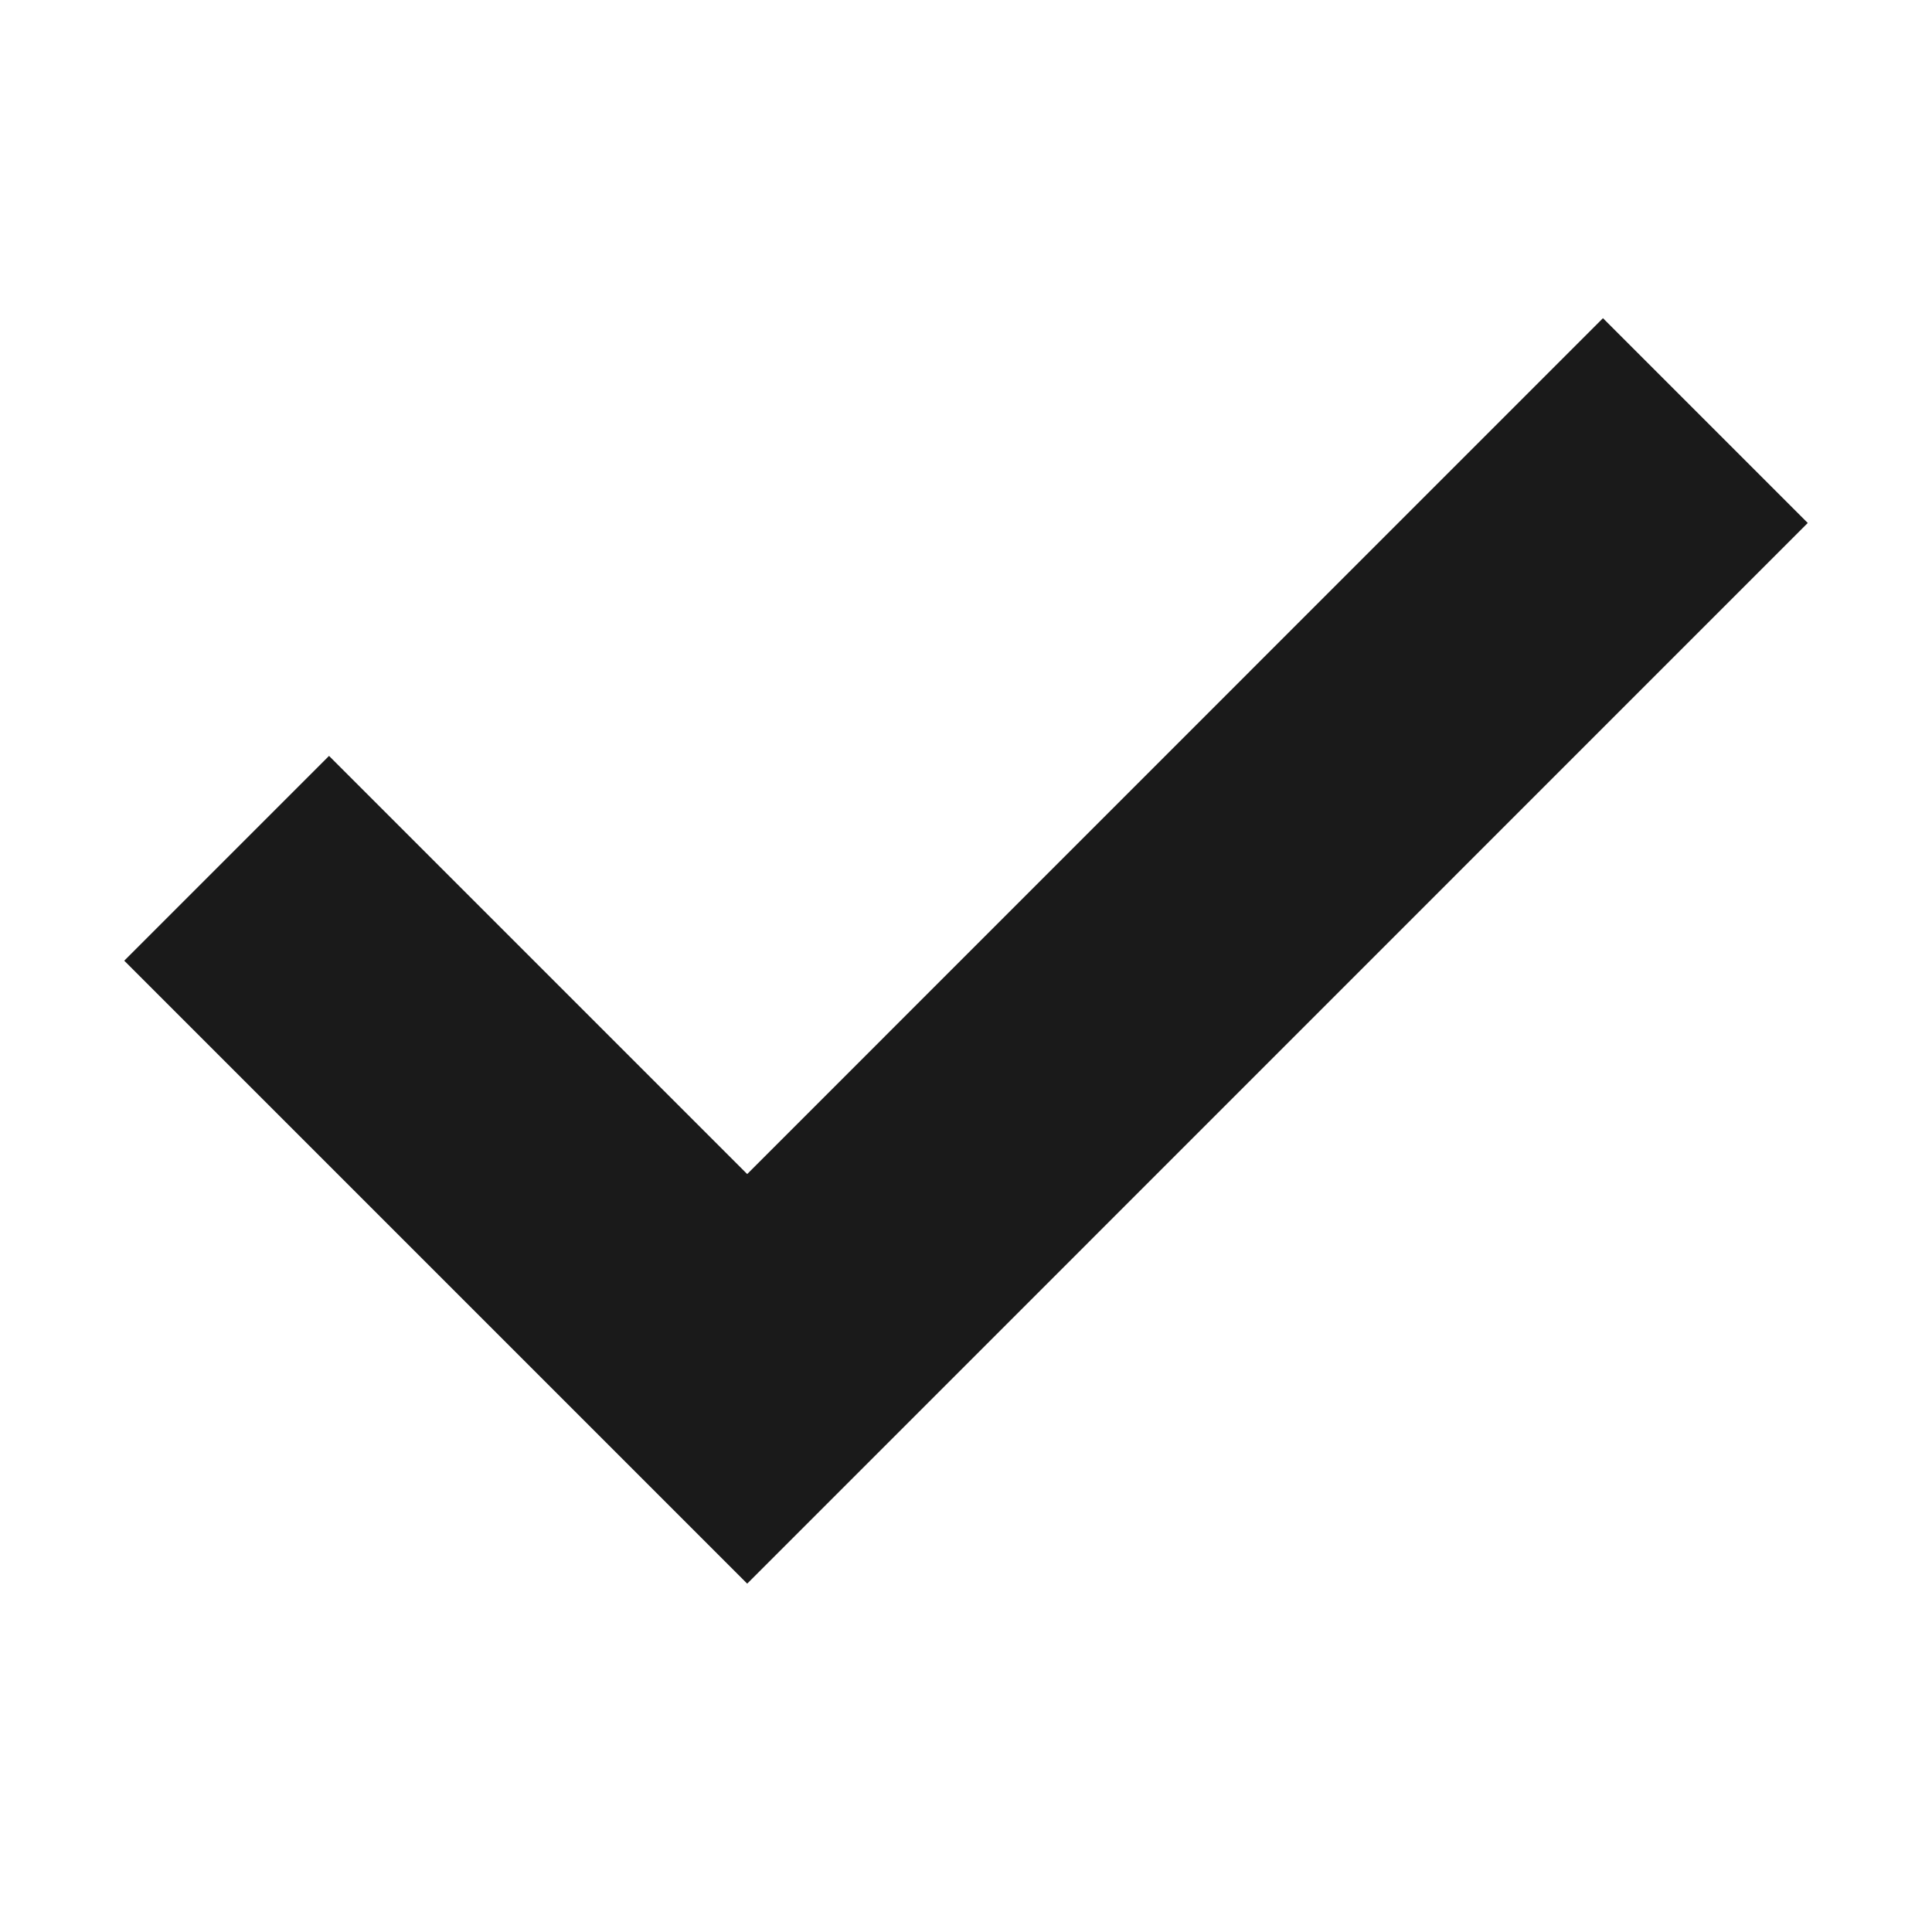
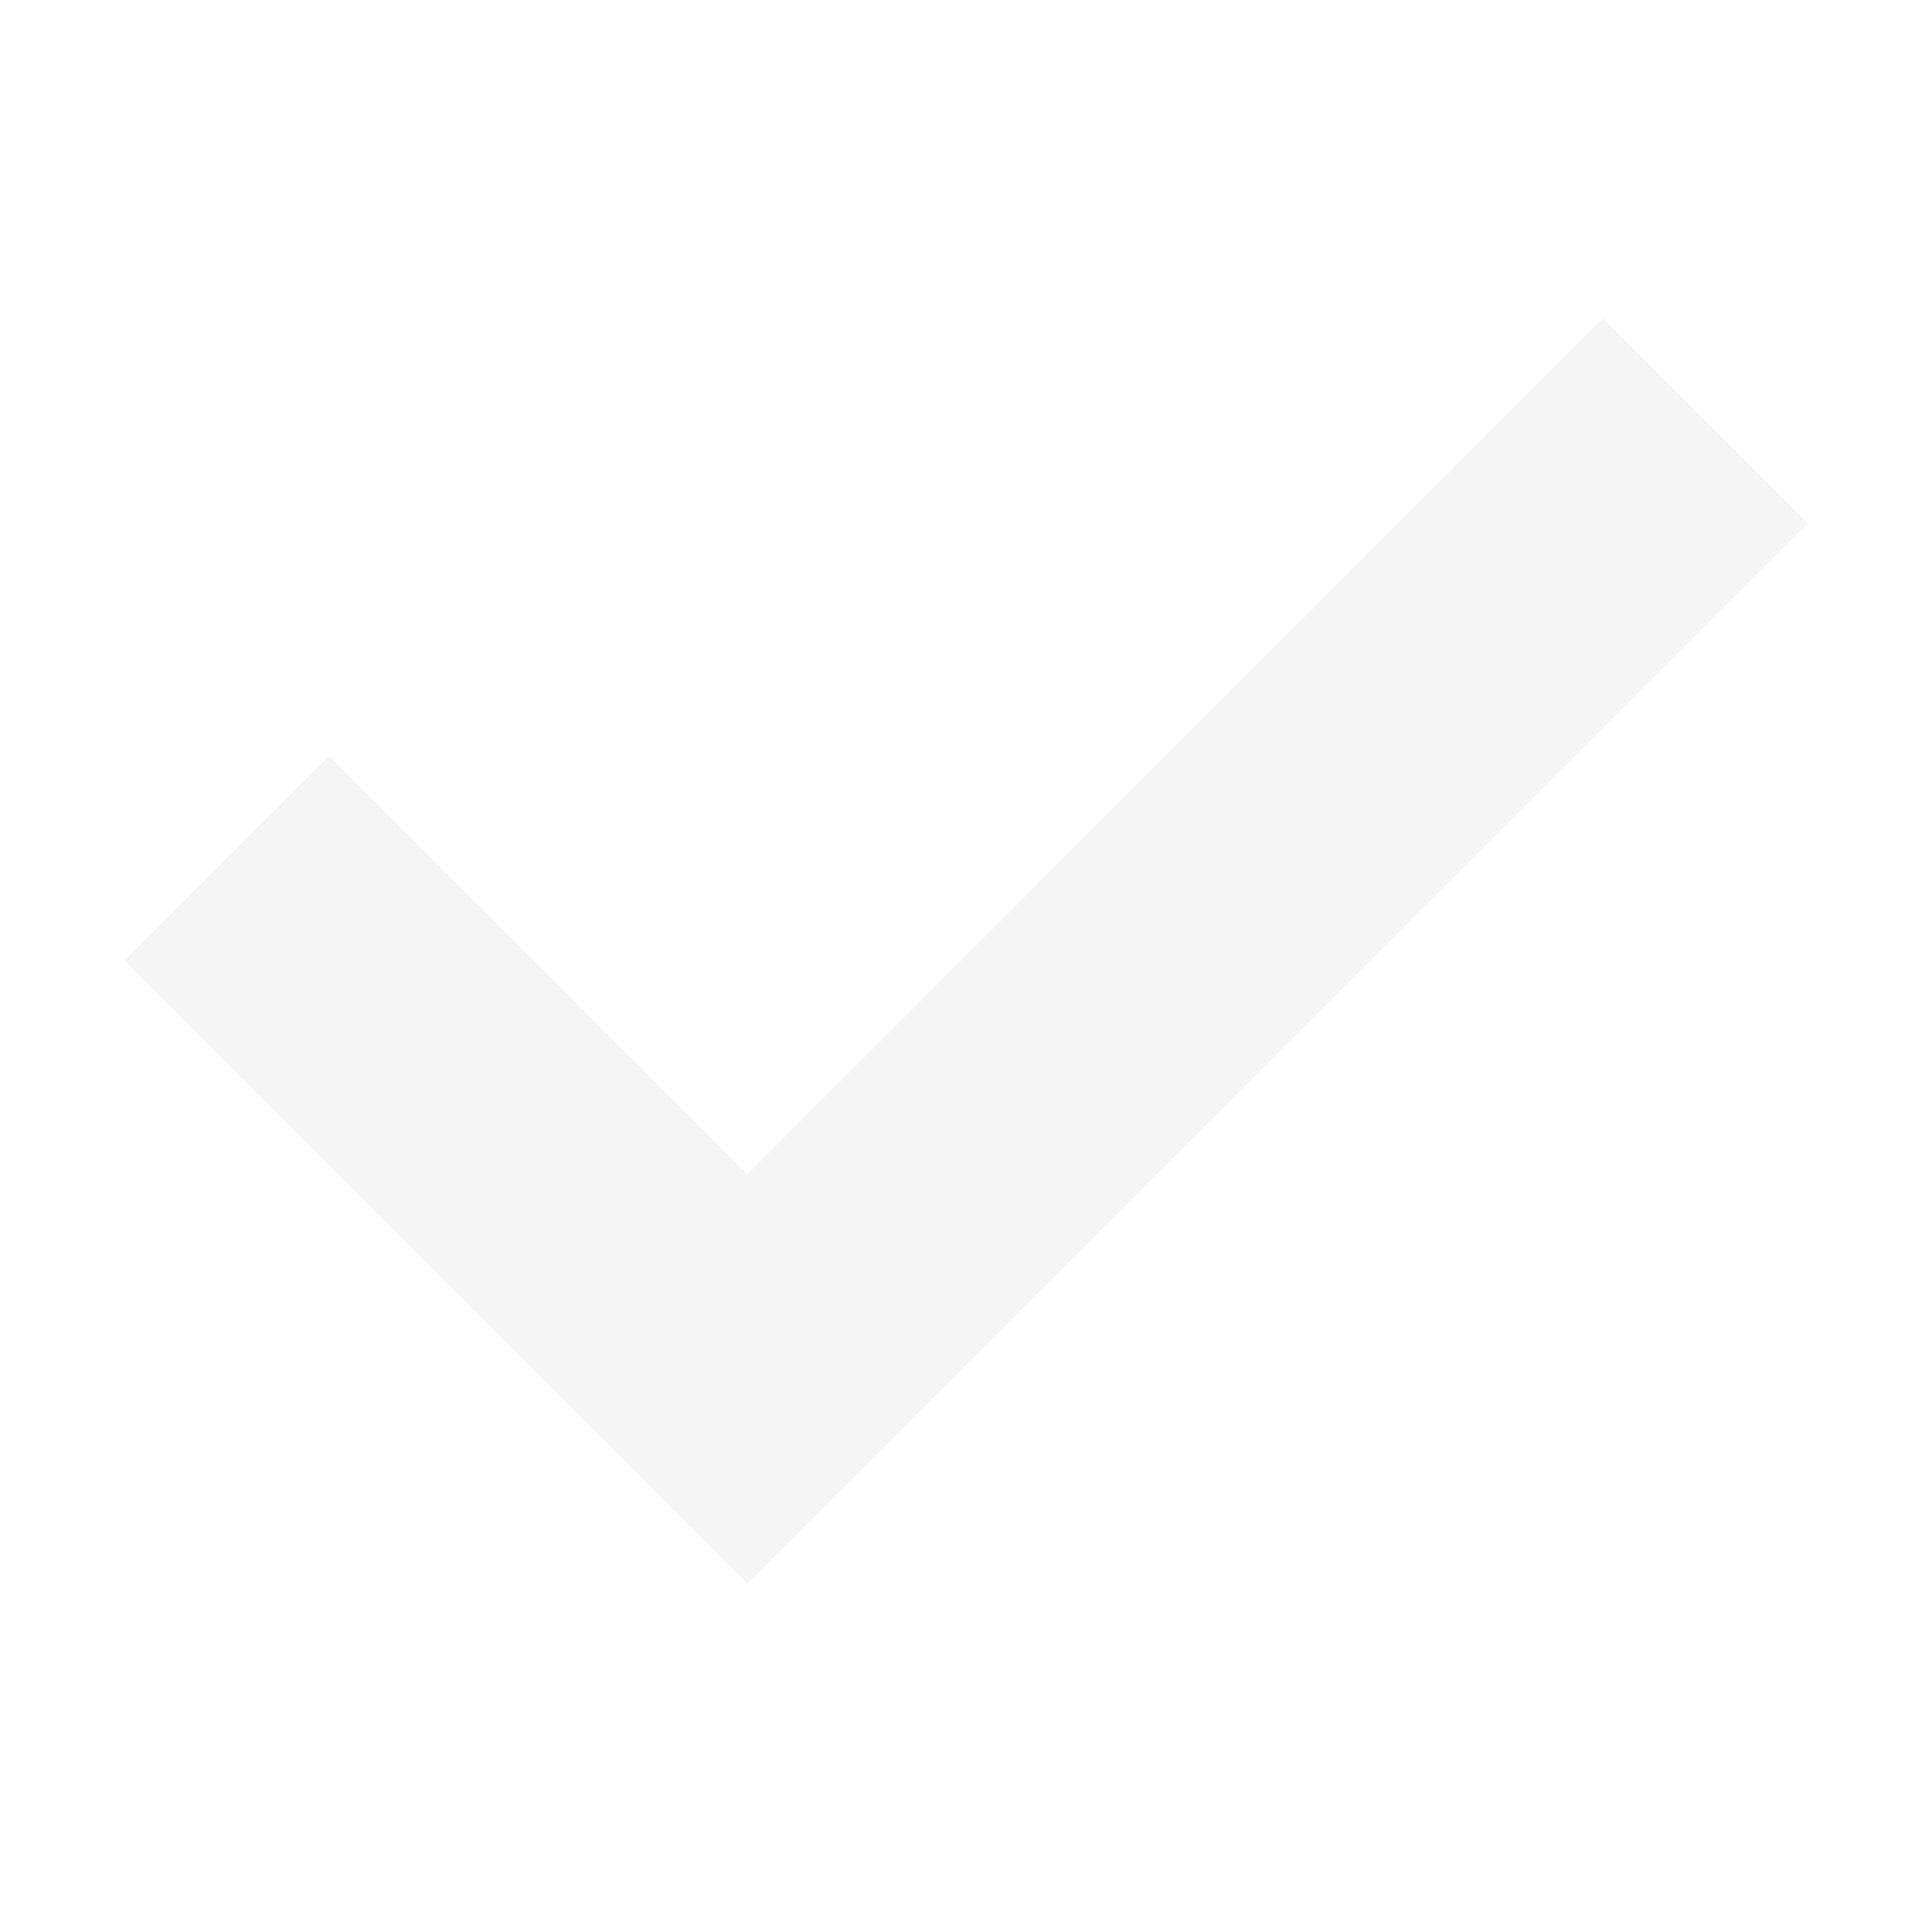
<svg xmlns="http://www.w3.org/2000/svg" version="1.1" id="Layer_1" x="0px" y="0px" width="16px" height="16px" viewBox="0 0 16 16" enable-background="new 0 0 16 16" xml:space="preserve">
-   <polygon fill="#1A1A1A" points="13.275,2.635 6.188,9.723 2.725,6.26 1.029,7.956 4.492,11.419 6.188,13.115 7.884,11.419   14.971,4.331 " />
+   <polygon fill="whitesmoke" points="13.275,2.635 6.188,9.723 2.725,6.26 1.029,7.956 4.492,11.419 6.188,13.115 7.884,11.419  14.971,4.331 " />
</svg>
